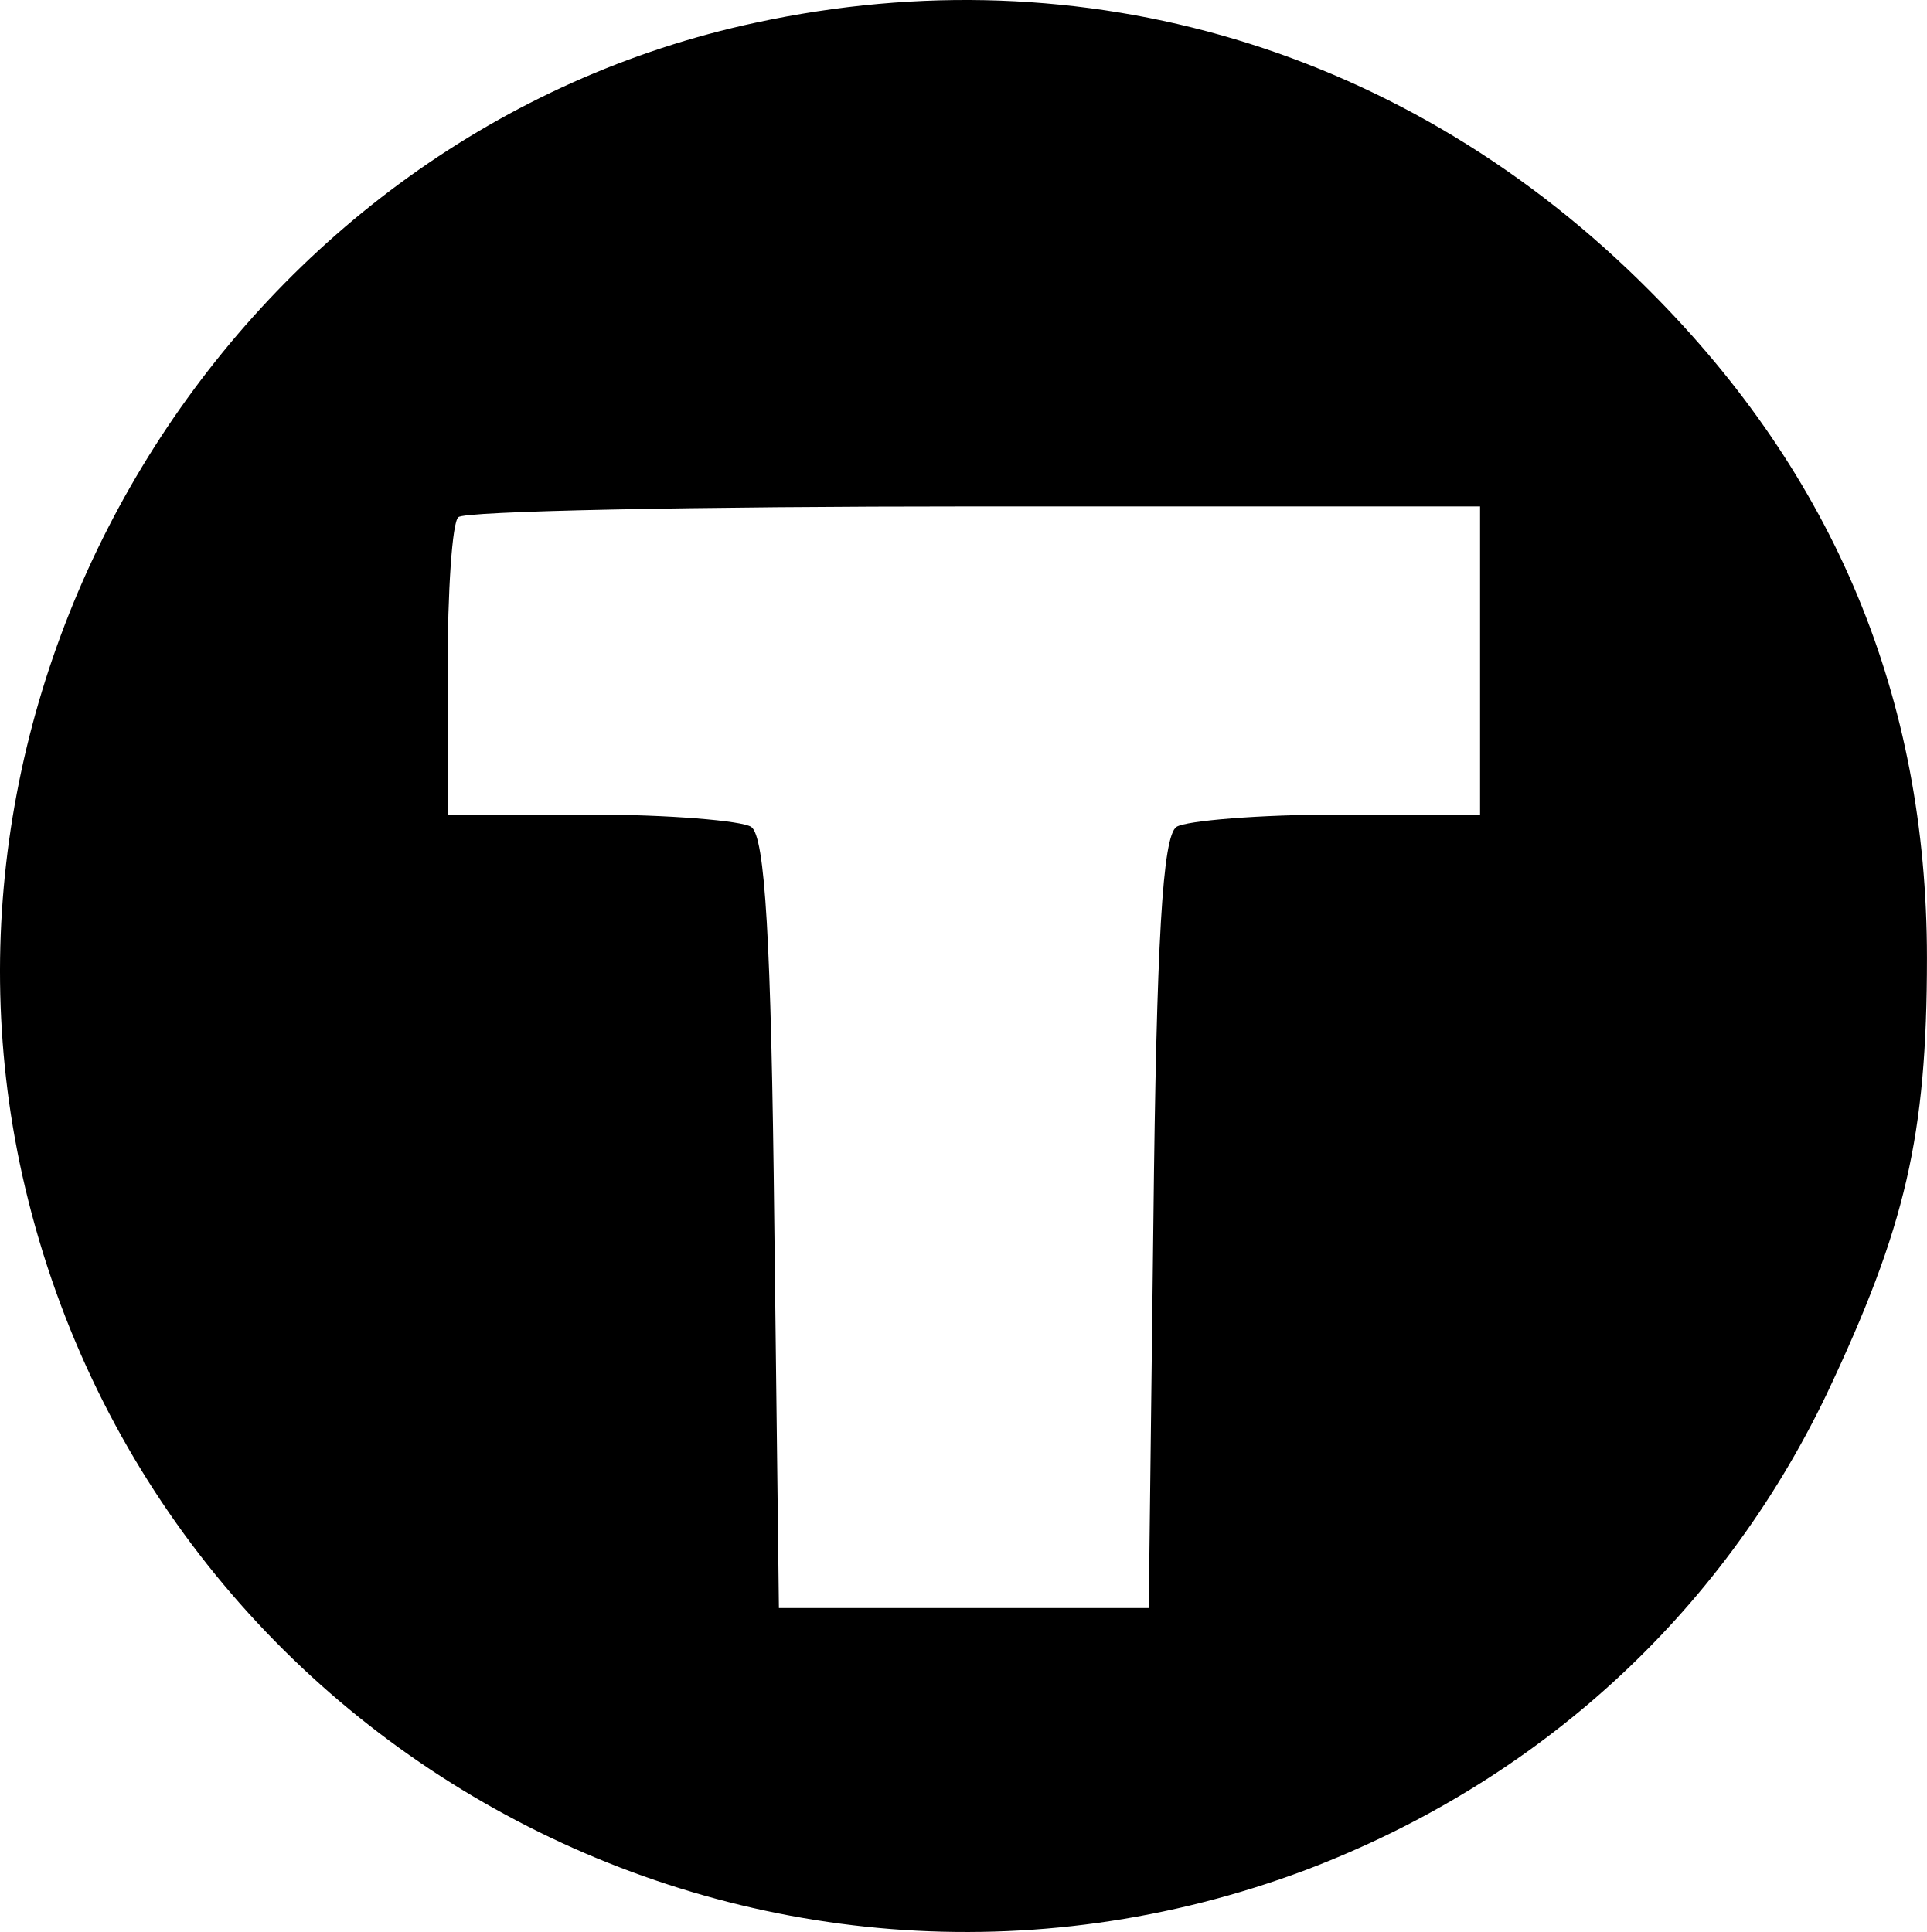
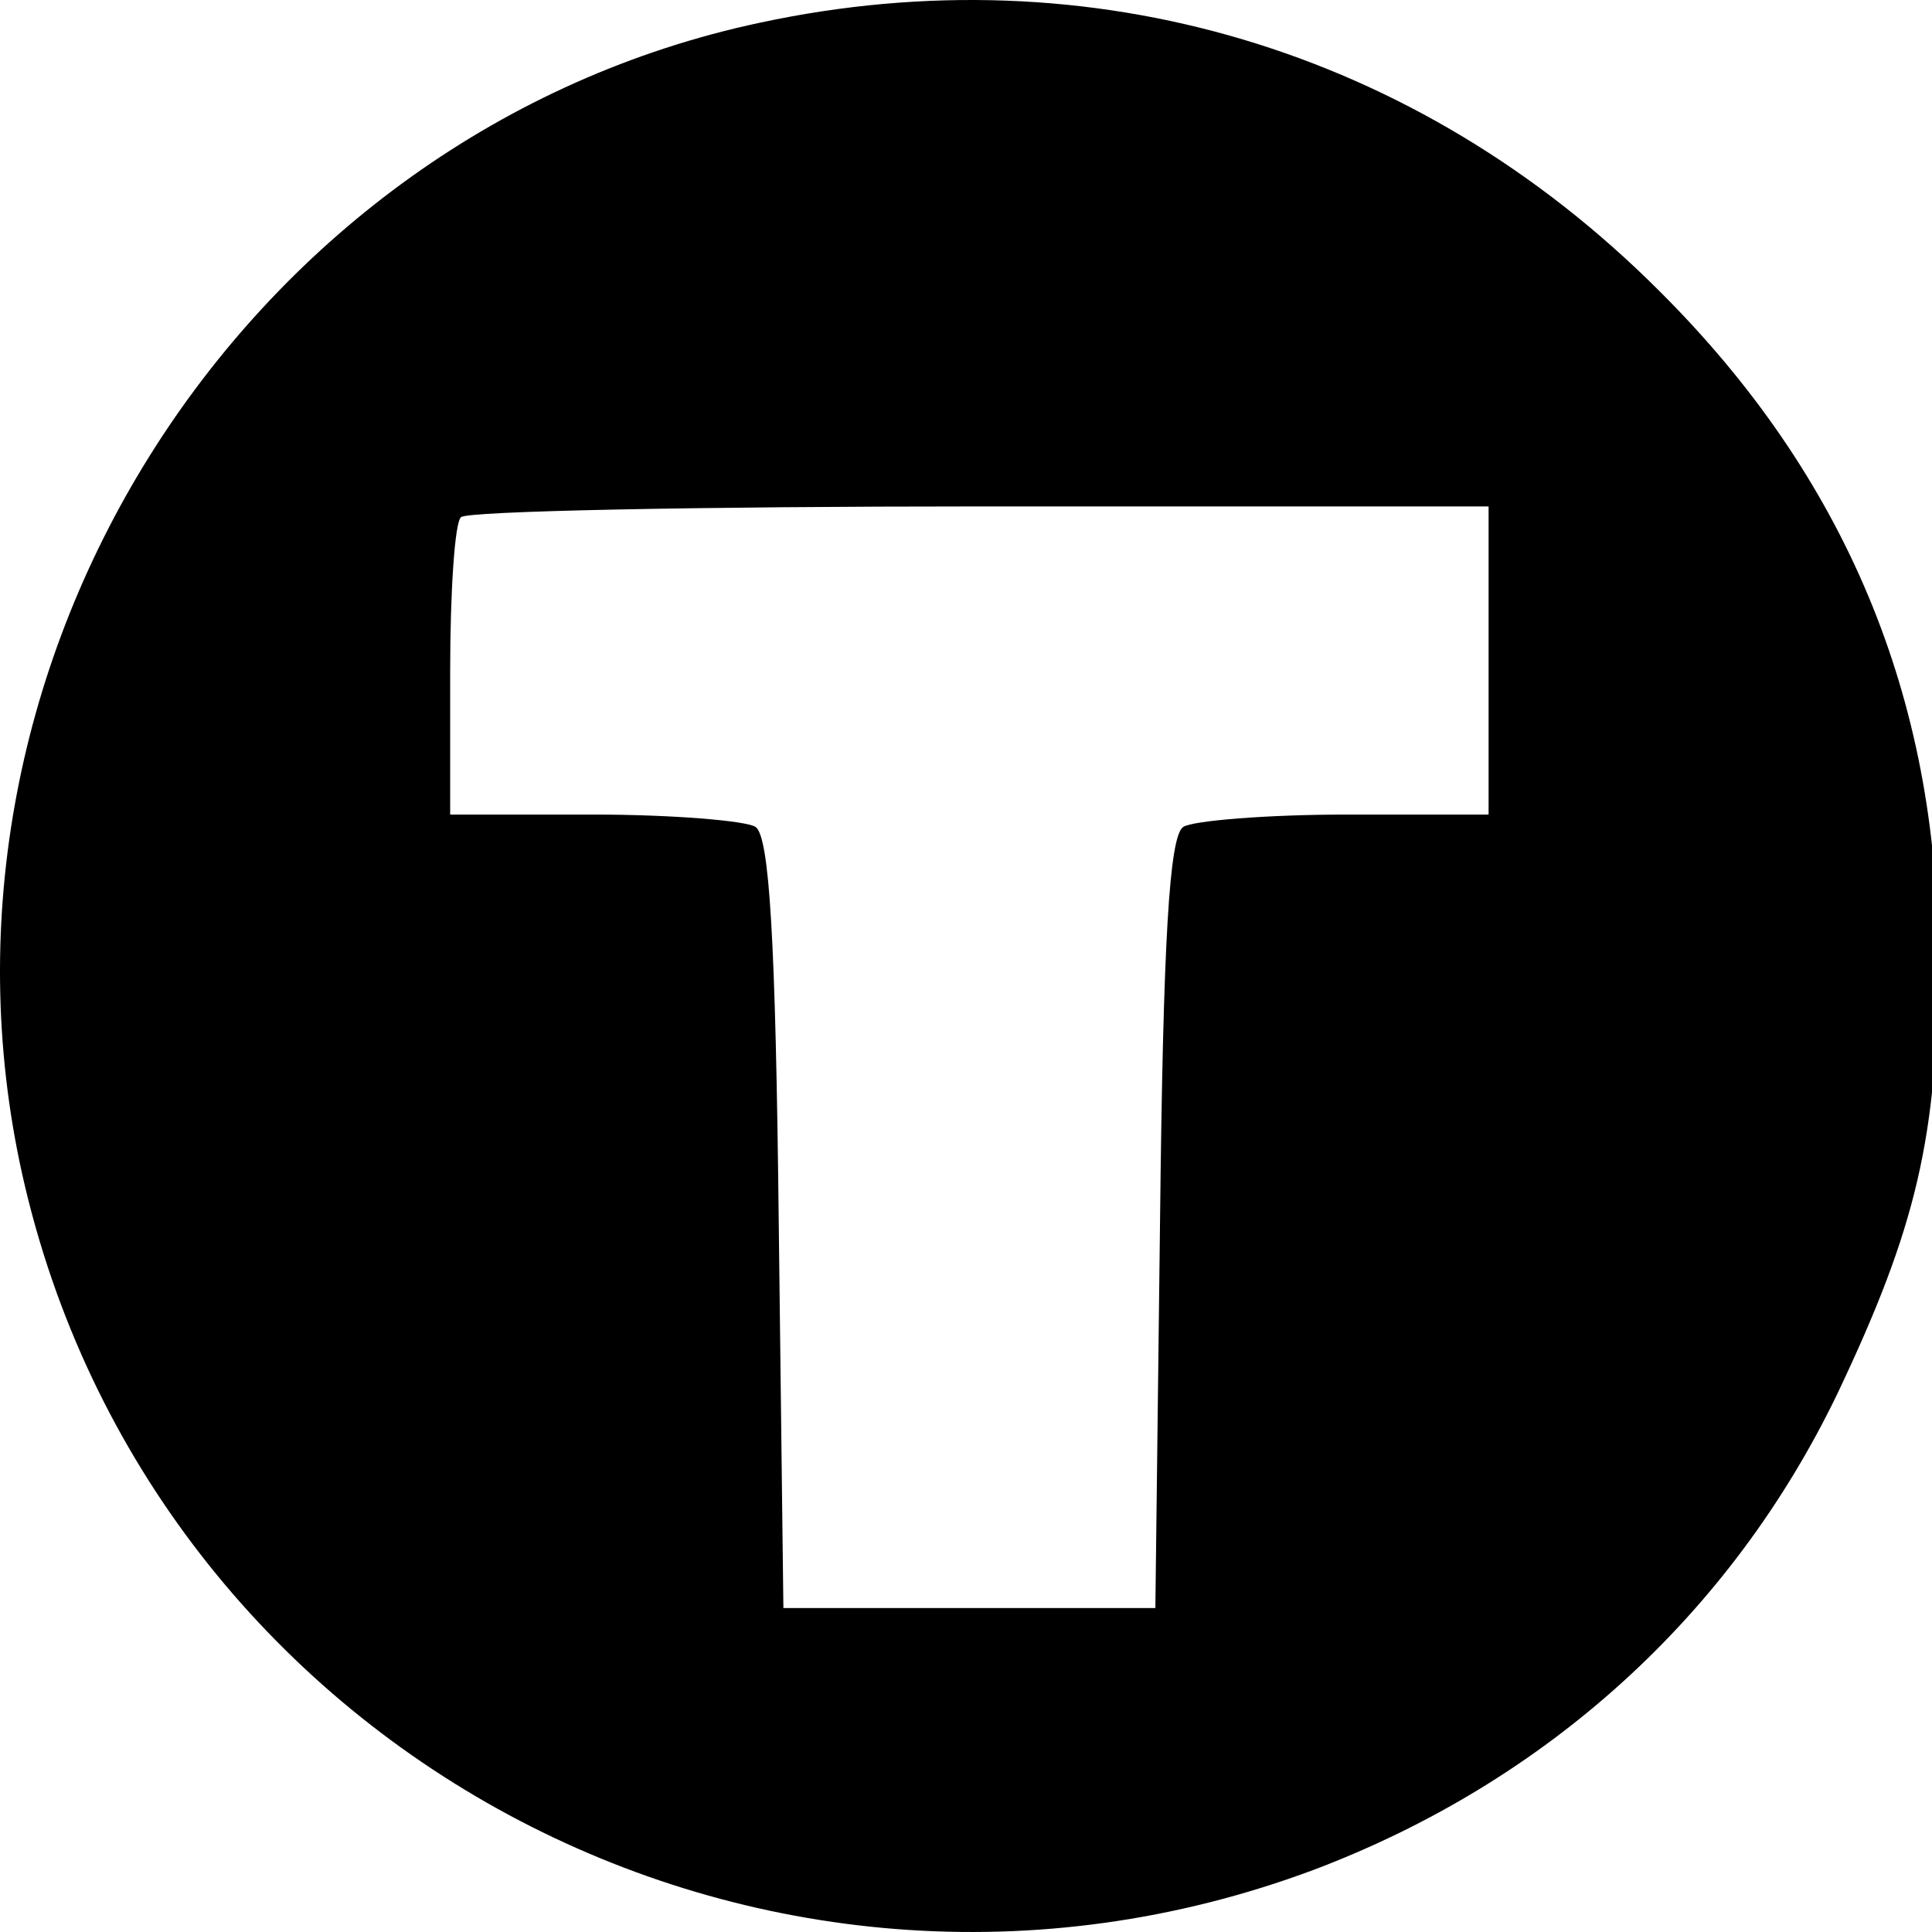
- <svg xmlns="http://www.w3.org/2000/svg" version="1.0" width="765.835pt" height="768pt" viewBox="0 0 765.835 768" preserveAspectRatio="xMidYMid" id="svg6">
-   <defs id="defs10" />
-   <g transform="matrix(0.6124472,0,0,-0.6124472,-5.848889,777.014)" fill="#000000" stroke="none" id="g4">
-     <path d="M 500,1254 C 168,1183 -50,840 24,506 107,134 500,-79 857,55 c 150,57 269,165 338,309 51,108 65,167 65,283 0,169 -60,313 -180,433 -156,157 -367,220 -580,174 z M 970,840 V 740 h -92 c -51,0 -99,-4 -105,-8 -9,-6 -13,-73 -15,-257 L 755,225 H 635 515 l -3,250 c -2,184 -6,251 -15,257 -6,4 -54,8 -104,8 h -93 v 93 c 0,52 3,97 7,100 3,4 154,7 335,7 h 328 z" id="path2" />
+ <svg xmlns="http://www.w3.org/2000/svg" width="1024px" height="1024px" viewBox="0 0 1024 1024" version="1.1">
+   <g id="surface1">
+     <path style=" stroke:none;fill-rule:nonzero;fill:rgb(0%,0%,0%);fill-opacity:1;" d="M 402.891 12.008 C 130.164 69.984 -48.918 350.078 11.871 622.82 C 80.051 926.594 402.891 1100.531 696.156 991.105 C 819.379 944.559 917.133 856.367 973.812 738.777 C 1015.711 650.586 1027.211 602.406 1027.211 507.68 C 1027.211 369.676 977.922 252.086 879.344 154.094 C 751.195 25.891 577.863 -25.555 402.891 12.008 Z M 788.984 350.078 L 788.984 431.738 L 713.406 431.738 C 671.512 431.738 632.082 435.004 627.152 438.27 C 619.758 443.168 616.473 497.883 614.832 648.137 L 612.367 852.285 L 415.215 852.285 L 412.75 648.137 C 411.105 497.883 407.82 443.168 400.426 438.27 C 395.496 435.004 356.066 431.738 314.992 431.738 L 238.598 431.738 L 238.598 355.793 C 238.598 313.332 241.062 276.586 244.348 274.133 C 246.812 270.867 370.855 268.418 519.539 268.418 L 788.984 268.418 Z M 788.984 350.078 " />
  </g>
</svg>
